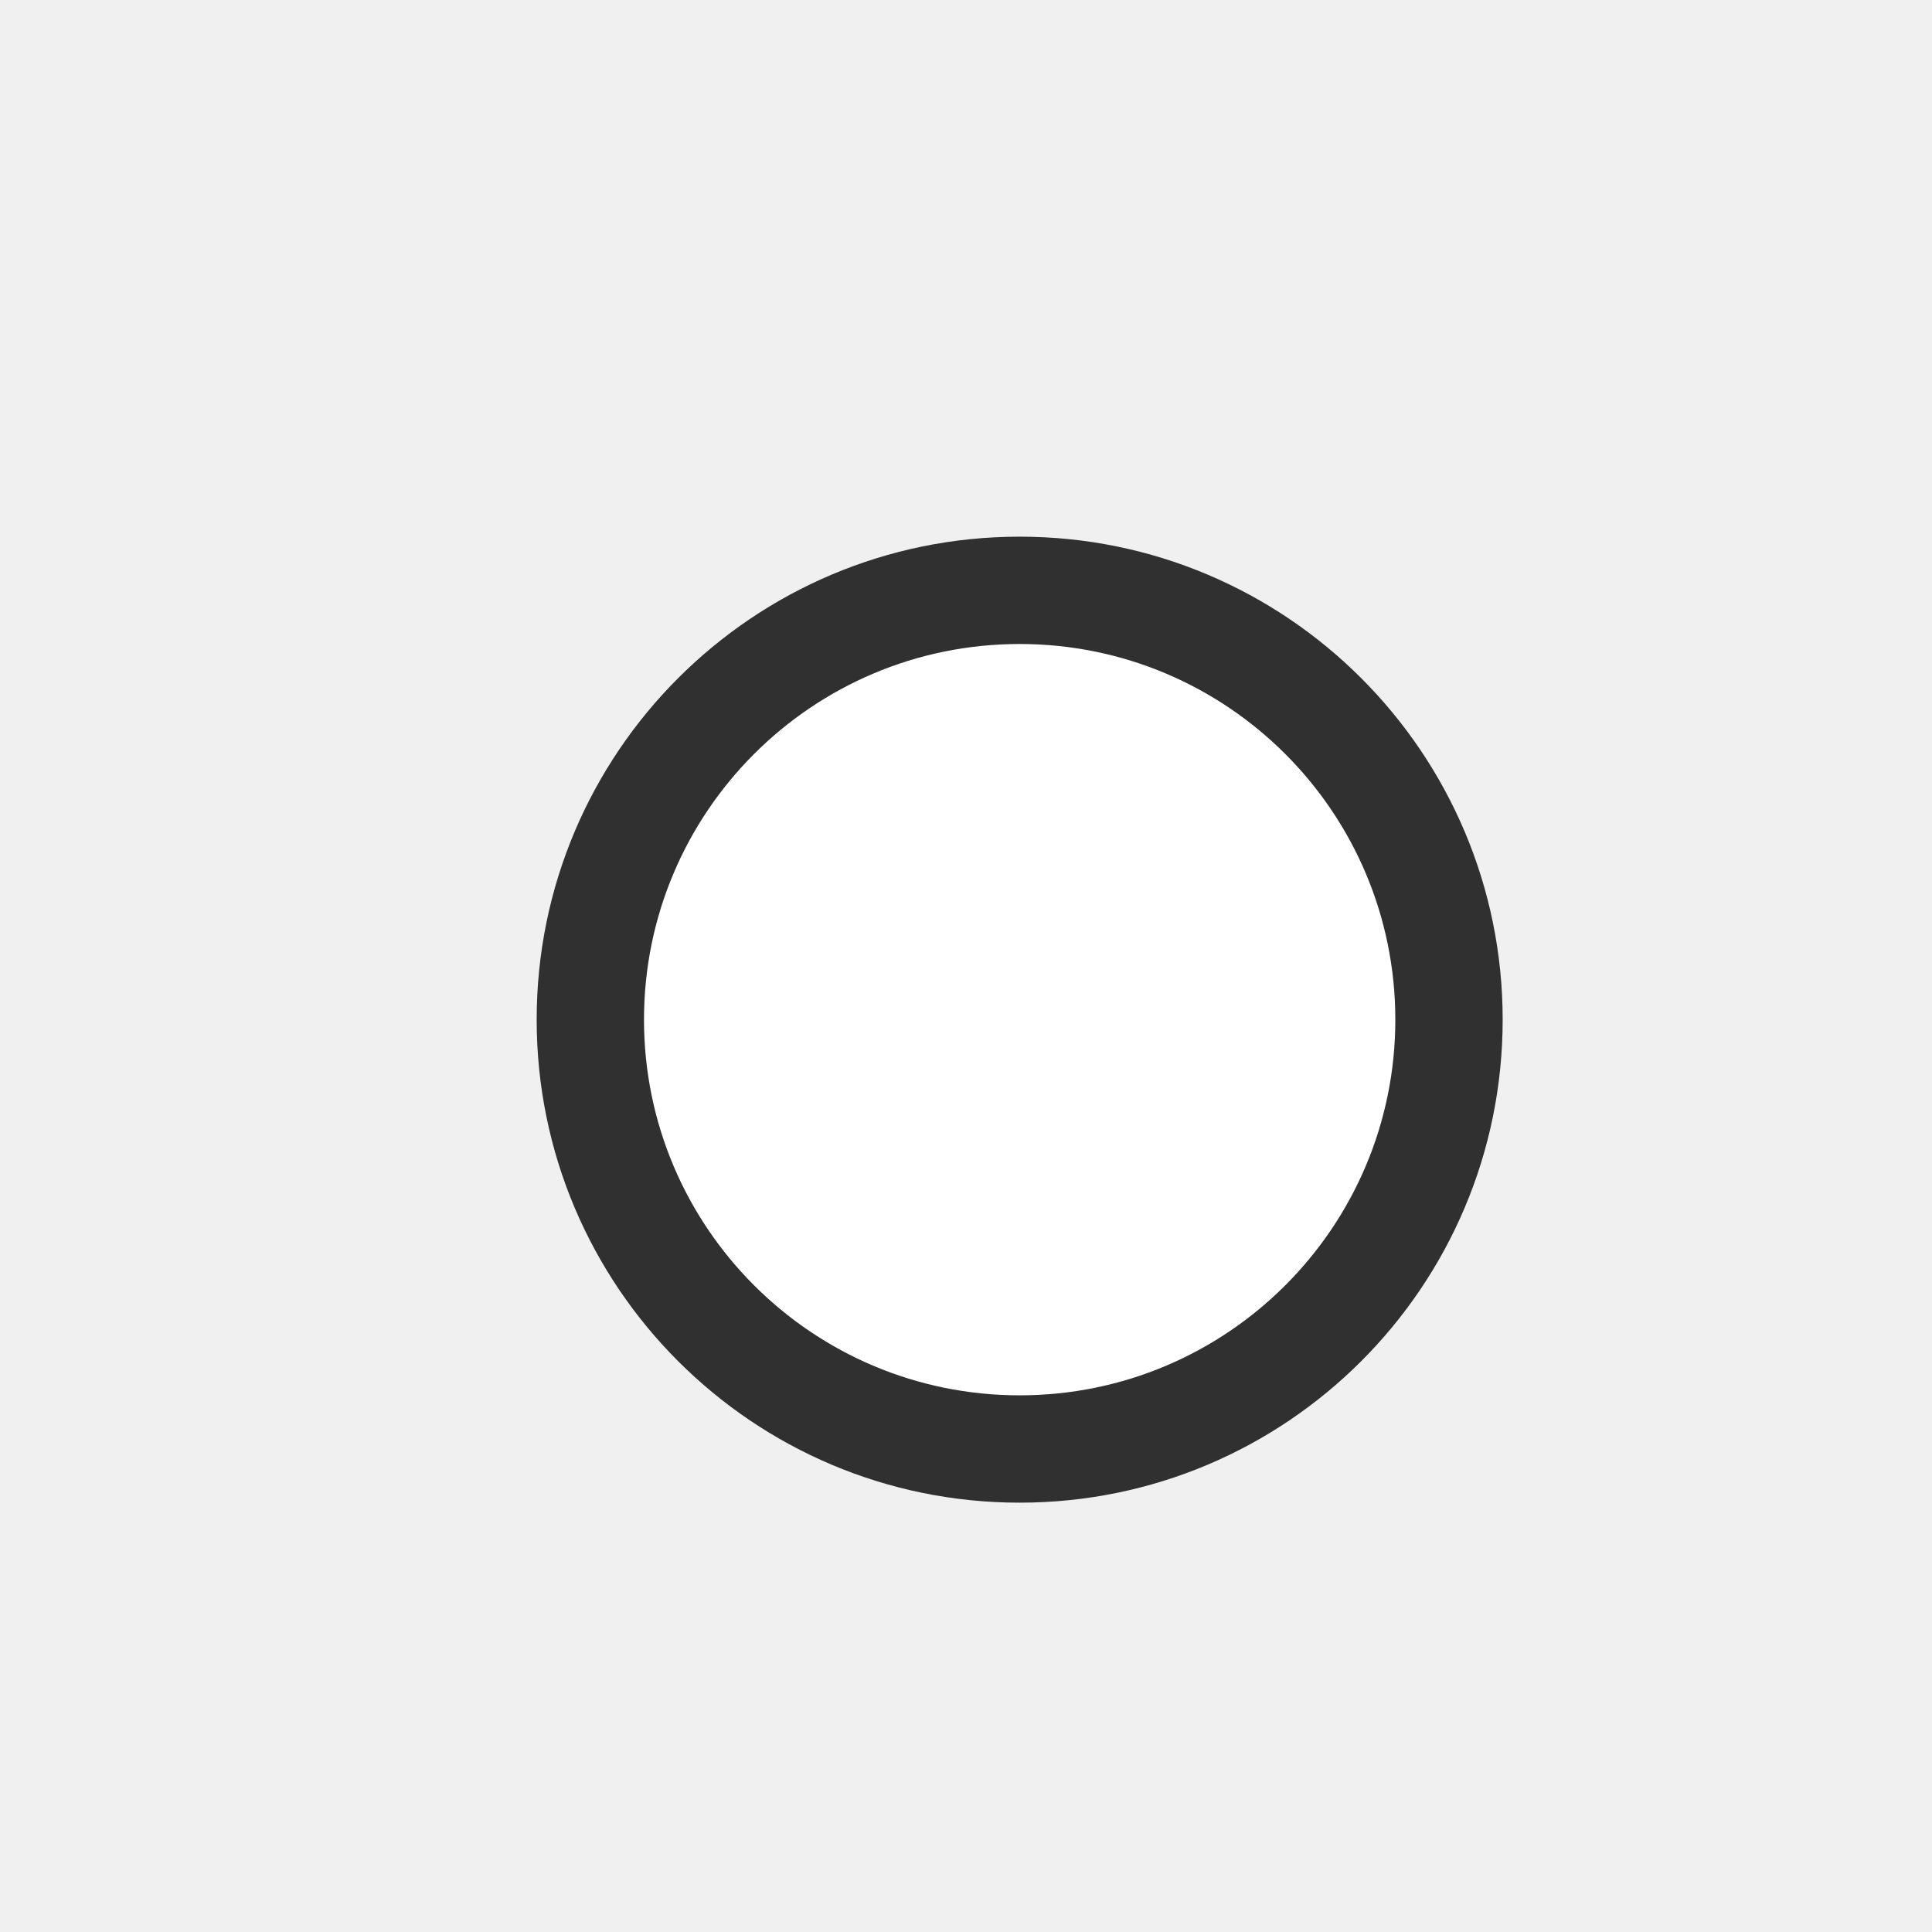
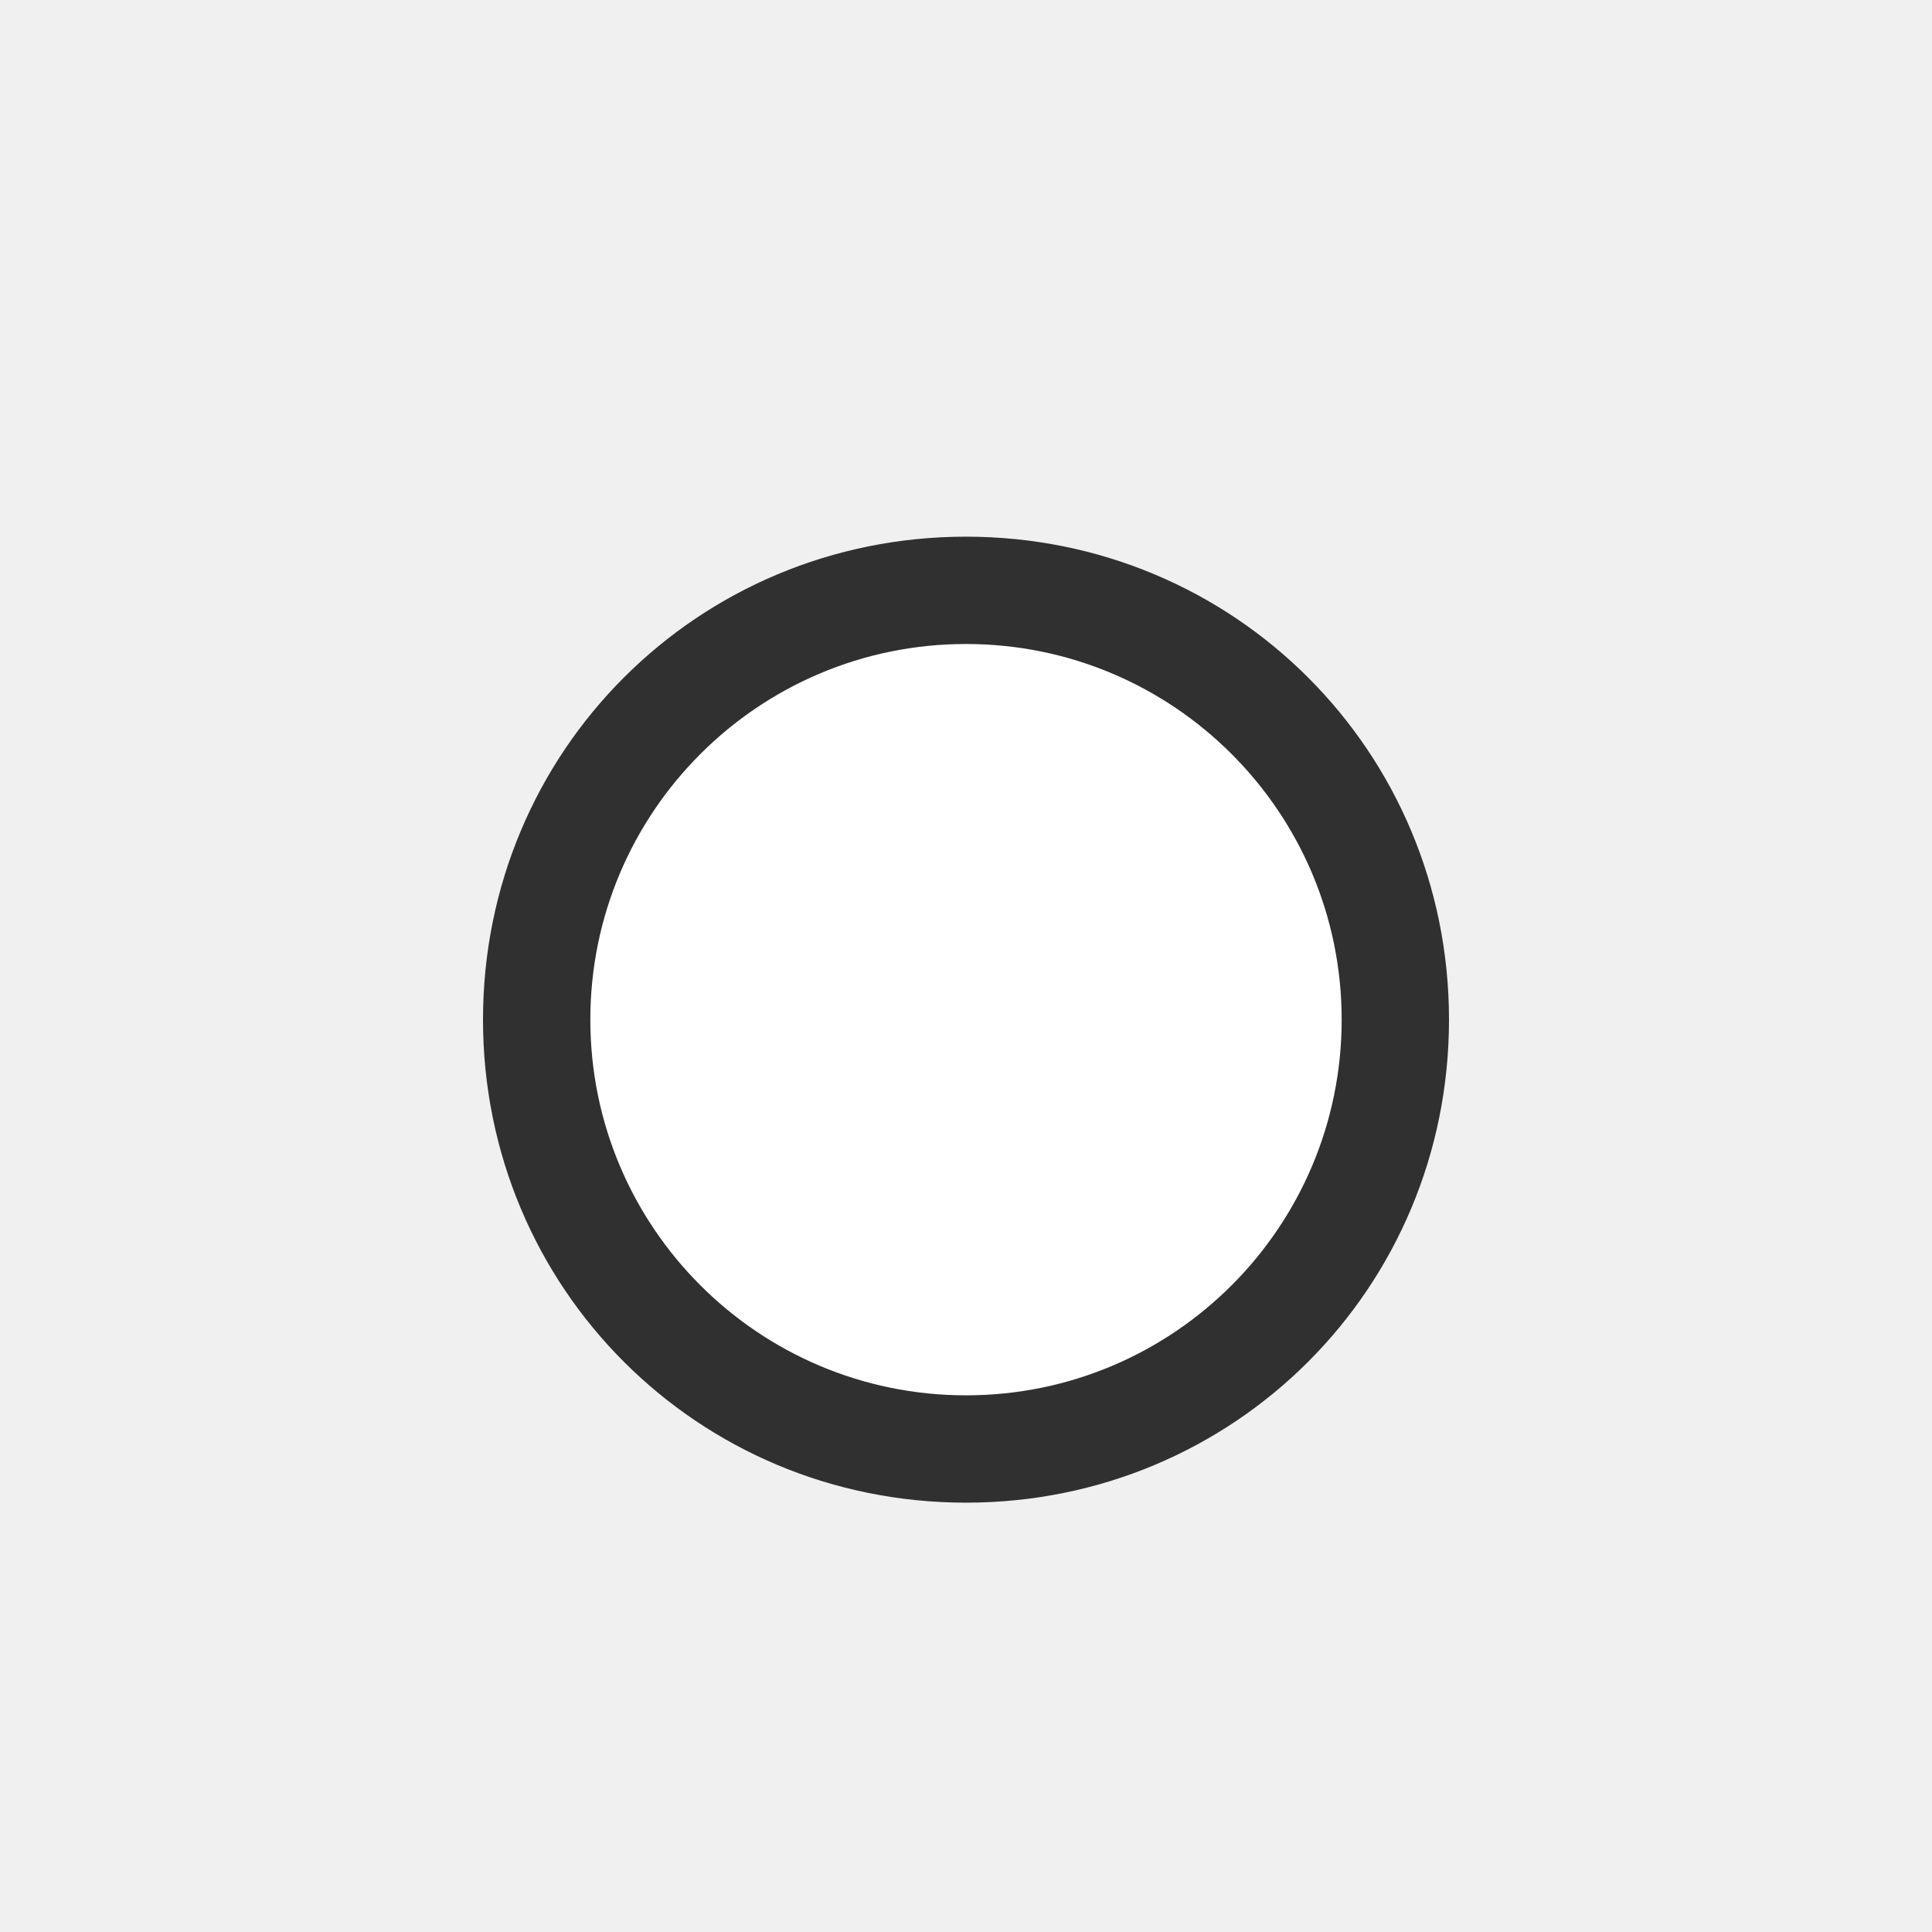
- <svg xmlns="http://www.w3.org/2000/svg" width="100%" height="100%" viewBox="0 0 18 18" version="1.1" xml:space="preserve" style="clip-rule:evenodd;fill-rule:evenodd;stroke-linejoin:round;stroke-miterlimit:1.414" id="svg6">
-   <defs id="defs10" />
-   <path id="path4506" d="M 9.5,5 A 4.5,4.5 0 0 0 5,9.5 4.5,4.5 0 0 0 9.5,14 4.5,4.5 0 0 0 14,9.5 4.5,4.5 0 0 0 9.5,5 Z m 0,1.286 A 3.214,3.214 0 0 1 12.714,9.5 3.214,3.214 0 0 1 9.5,12.714 3.214,3.214 0 0 1 6.286,9.5 3.214,3.214 0 0 1 9.5,6.286 Z" style="fill:#303030;fill-opacity:1;stroke:none;stroke-width:2;stroke-linecap:round;stroke-linejoin:round;stroke-miterlimit:1.414;stroke-dasharray:none;stroke-opacity:1;paint-order:normal" />
-   <ellipse ry="3.5" rx="3.5" style="fill:#ffffff;fill-opacity:1;stroke:none;stroke-width:2;stroke-linecap:round;stroke-linejoin:round;stroke-miterlimit:1.414;stroke-dasharray:none;stroke-opacity:1;paint-order:normal" id="circle4508" cx="9.5" cy="9.5" />
+ <svg xmlns="http://www.w3.org/2000/svg" version="1.1" id="svg6" x="0px" y="0px" viewBox="0 0 18 18" style="enable-background:new 0 0 18 18;" xml:space="preserve">
+   <style type="text/css">
+ 	.st0{fill:#303030;}
+ 	.st1{fill:#FFFFFF;}
+ </style>
+   <path id="path4506" class="st0" d="M9,5C6.5,5,4.5,7,4.5,9.5C4.5,12,6.5,14,9,14  c2.5,0,4.5-2,4.5-4.5S11.5,5,9,5z M9,6.3c1.8,0,3.2,1.4,3.2,3.2s-1.4,3.2-3.2,3.2c-1.8,0-3.2-1.4-3.2-3.2C5.8,7.7,7.2,6.3,9,6.3z" />
+   <ellipse id="circle4508" class="st1" cx="9" cy="9.5" rx="3.5" ry="3.5" />
</svg>
